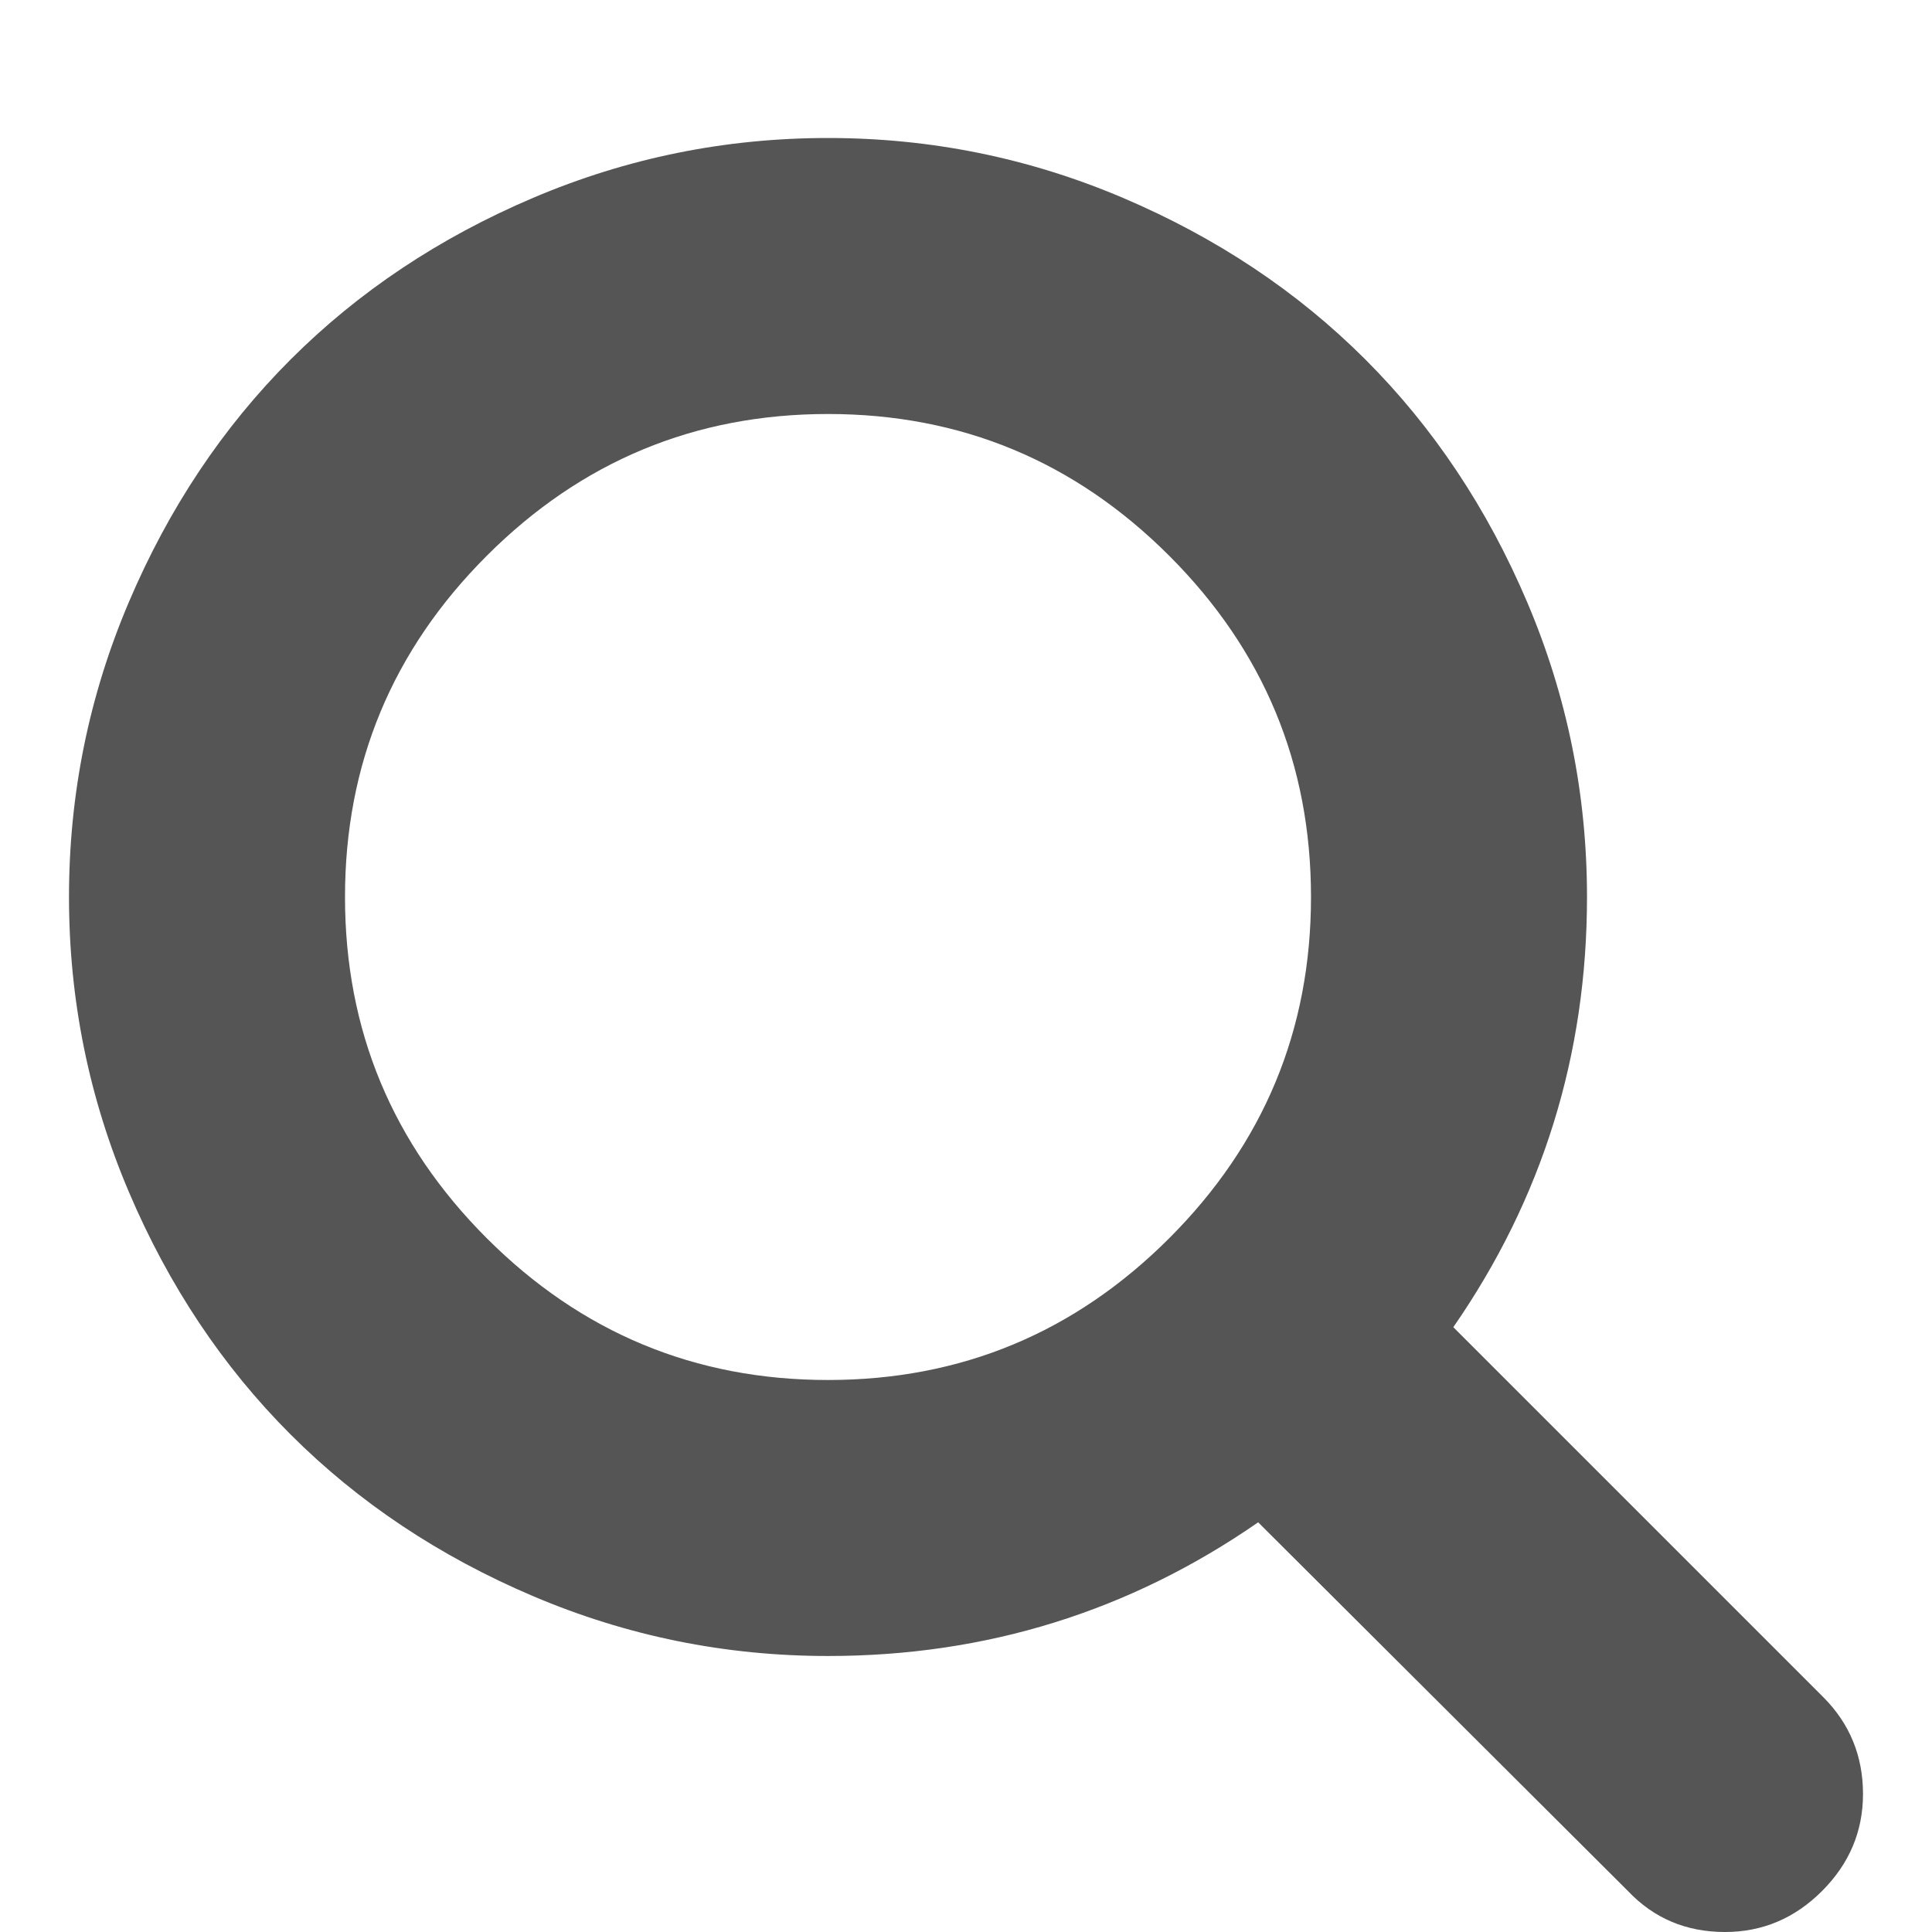
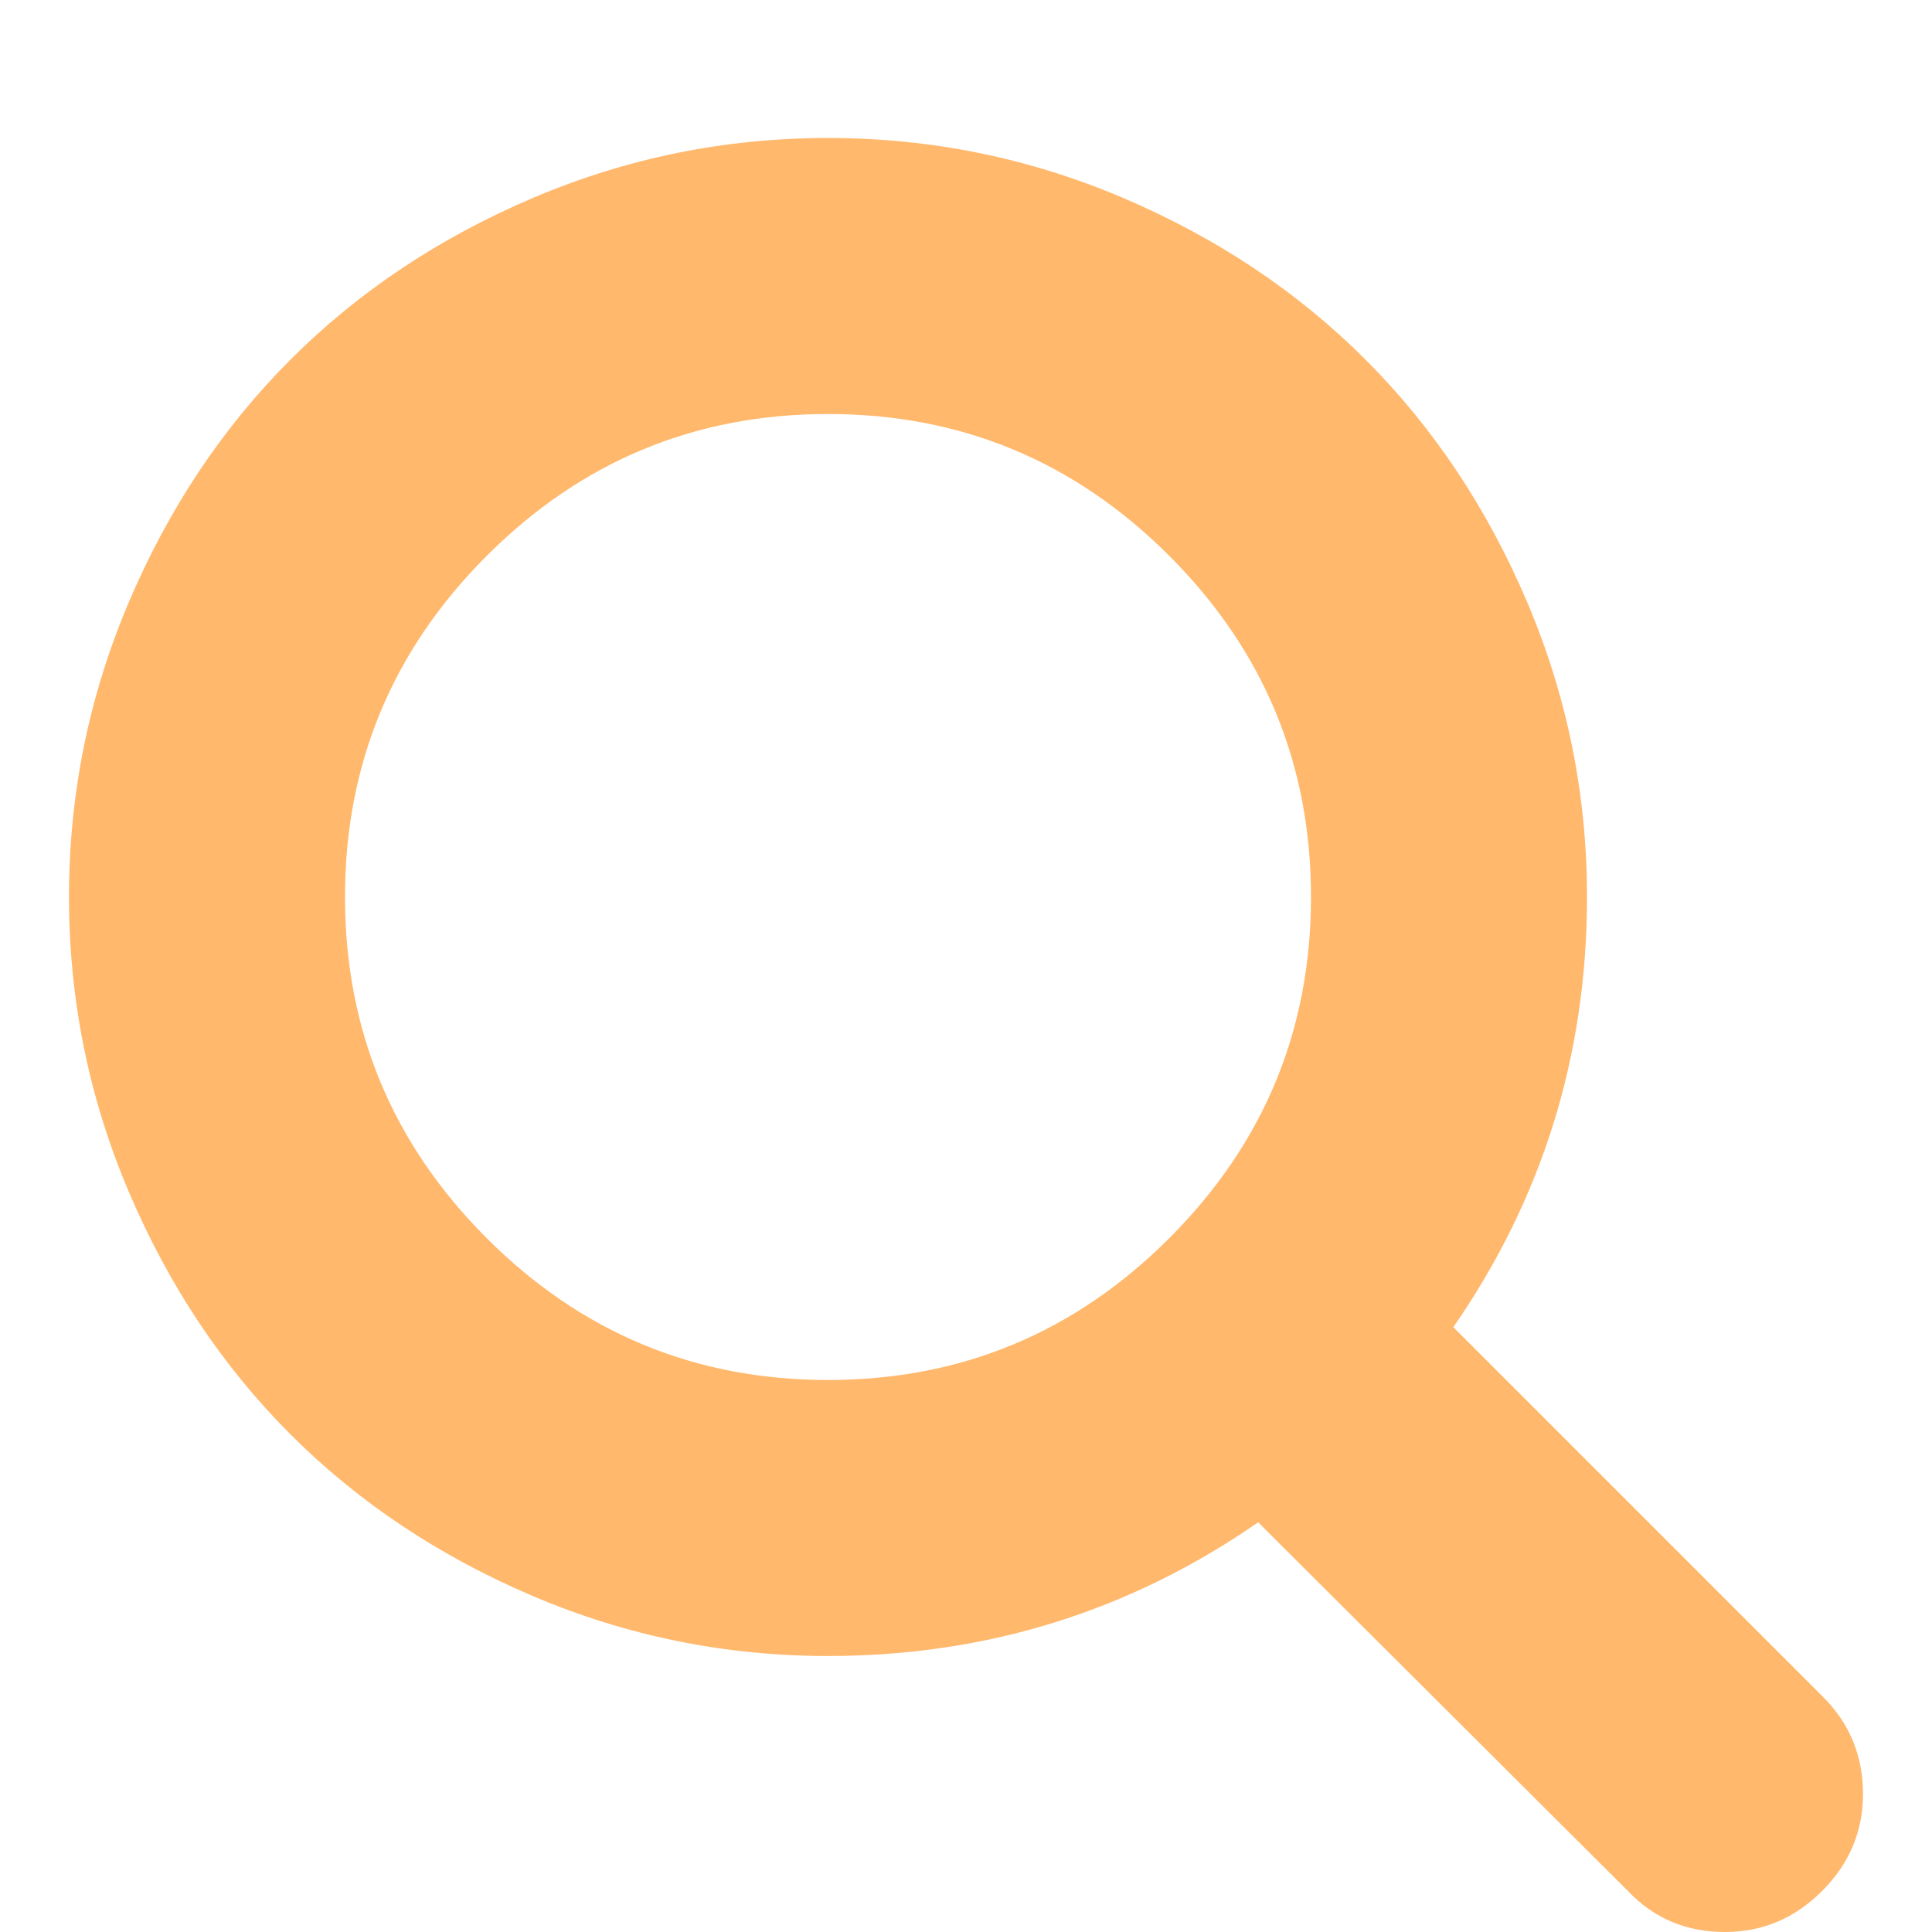
<svg xmlns="http://www.w3.org/2000/svg" width="15" height="15" viewBox="0 0 1792 1792">
-   <path fill="#555555" d="M1216 832q0-185-131.5-316.5t-316.5-131.5-316.5 131.5-131.5 316.5 131.5 316.5 316.5 131.5 316.5-131.5 131.5-316.5zm512 832q0 52-38 90t-90 38q-54 0-90-38l-343-342q-179 124-399 124-143 0-273.5-55.5t-225-150-150-225-55.5-273.5 55.5-273.5 150-225 225-150 273.5-55.5 273.5 55.5 225 150 150 225 55.5 273.5q0 220-124 399l343 343q37 37 37 90z" />
+   <path fill="#ffb86c" d="M1216 832q0-185-131.5-316.5t-316.5-131.5-316.5 131.5-131.5 316.5 131.5 316.5 316.5 131.5 316.5-131.5 131.5-316.5zm512 832q0 52-38 90t-90 38q-54 0-90-38l-343-342q-179 124-399 124-143 0-273.5-55.5t-225-150-150-225-55.5-273.5 55.5-273.5 150-225 225-150 273.5-55.5 273.5 55.5 225 150 150 225 55.5 273.5q0 220-124 399l343 343q37 37 37 90z" />
</svg>
